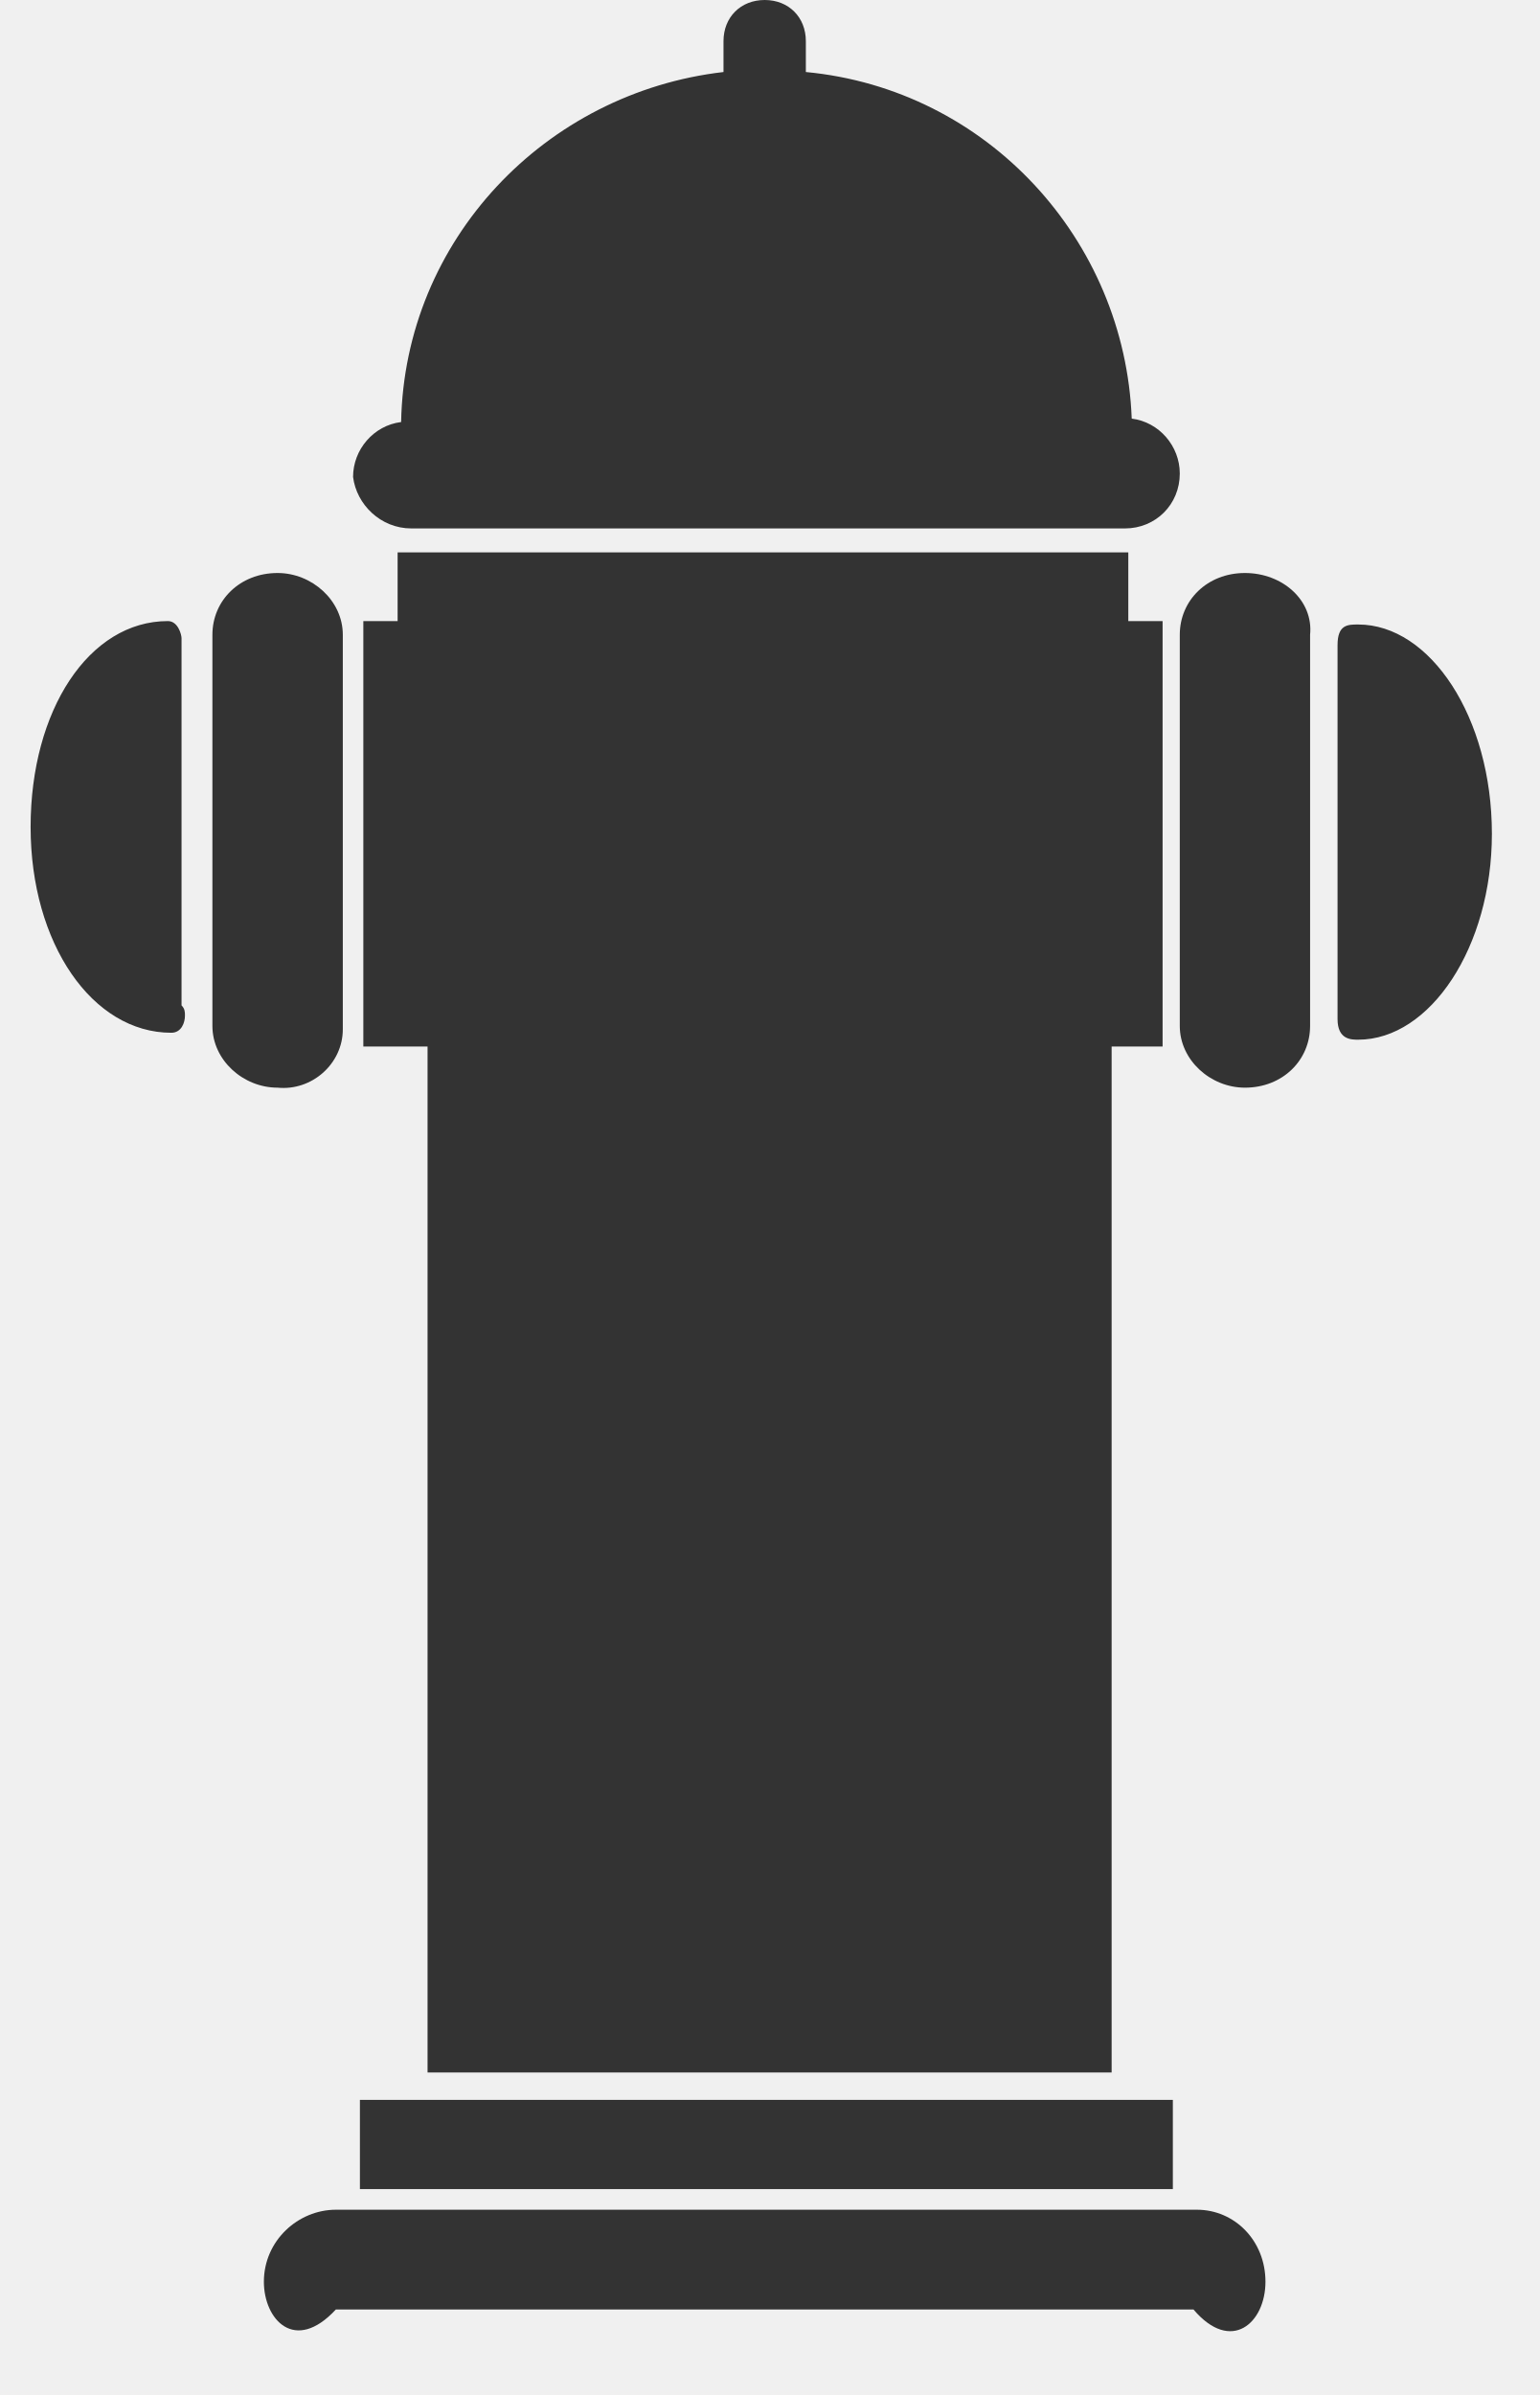
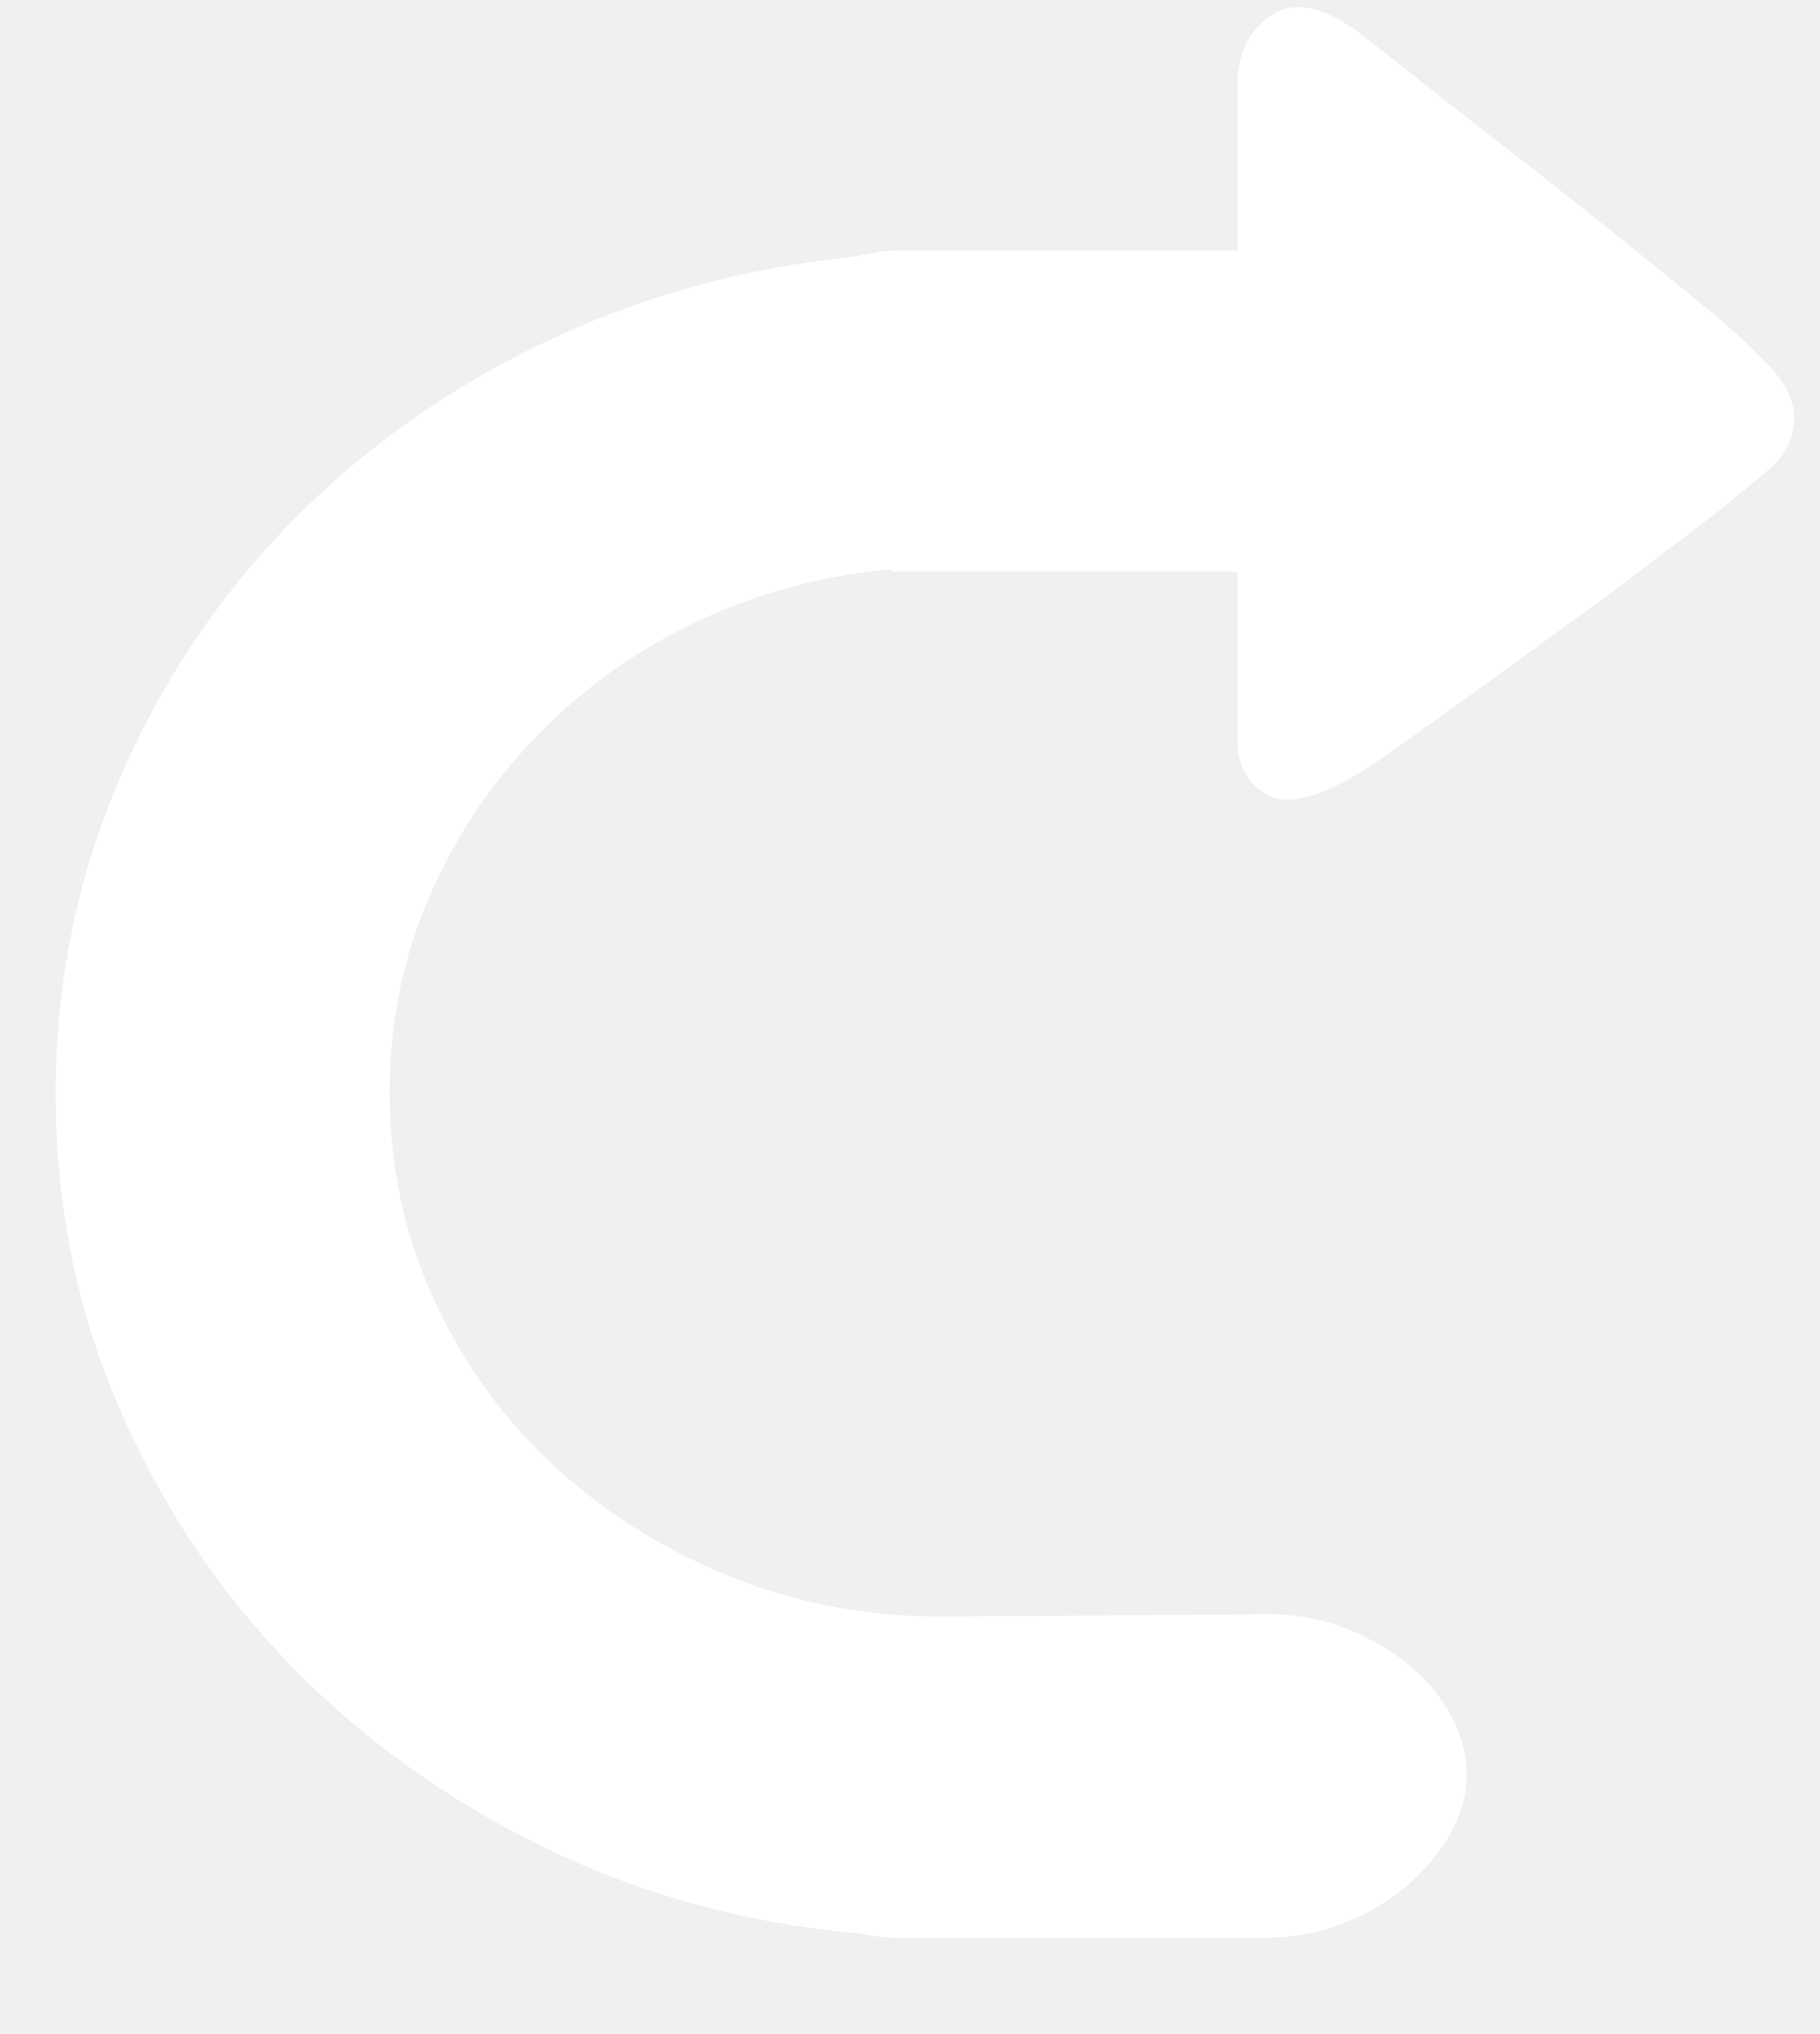
- <svg xmlns="http://www.w3.org/2000/svg" version="1.1" width="18px" height="28px">
-   <g transform="matrix(1 0 0 1 -17 -133 )">
-     <path d="M 4.129 5.576  C 4.169 5.897  4.45 6.178  4.811 6.178  L 13.155 6.178  C 13.516 6.178  13.797 5.897  13.797 5.536  C 13.797 5.215  13.556 4.934  13.235 4.894  C 13.155 2.808  11.55 1.043  9.424 0.842  L 9.424 0.481  C 9.424 0.201  9.223 0  8.943 0  C 8.662 0  8.461 0.201  8.461 0.481  L 8.461 0.842  C 6.375 1.083  4.731 2.808  4.691 4.934  C 4.37 4.974  4.129 5.255  4.129 5.576  Z M 13.195 7.261  L 13.195 7.221  L 13.195 6.458  L 4.65 6.458  L 4.65 7.261  L 4.249 7.261  L 4.249 12.235  L 5 12.235  L 5 24.229  L 13 24.229  L 13 12.235  L 13.596 12.235  L 13.596 7.261  L 13.195 7.261  Z M 4.209 24.55  L 4.209 25.593  L 13.716 25.593  L 13.716 24.55  L 4.209 24.55  Z M 2.123 11.754  L 2.123 7.582  L 2.123 7.461  C 2.123 7.421  2.083 7.261  1.963 7.261  C 1.04 7.261  0.358 8.304  0.358 9.668  C 0.358 11.032  1.08 12.074  2.003 12.074  C 2.123 12.074  2.163 11.954  2.163 11.874  C 2.163 11.834  2.163 11.794  2.123 11.754  Z M 3.246 12.716  C 3.648 12.756  4.009 12.436  4.009 12.034  L 4.009 7.421  C 4.009 7.02  3.648 6.699  3.246 6.699  C 2.805 6.699  2.484 7.02  2.484 7.421  L 2.484 11.994  C 2.484 12.395  2.845 12.716  3.246 12.716  Z M 14.799 26.676  C 14.799 26.195  14.438 25.834  13.997 25.834  L 3.928 25.834  C 3.487 25.834  3.086 26.195  3.086 26.676  C 3.086 27.117  3.447 27.519  3.928 27  L 13.957 27  C 14.398 27.519  14.799 27.158  14.799 26.676  Z M 15.321 7.421  C 15.361 7.02  15 6.699  14.559 6.699  C 14.117 6.699  13.797 7.02  13.797 7.421  L 13.797 11.994  C 13.797 12.395  14.158 12.716  14.559 12.716  C 15 12.716  15.321 12.395  15.321 11.994  L 15.321 7.421  Z M 17.447 9.748  C 17.447 8.384  16.725 7.301  15.883 7.301  C 15.762 7.301  15.642 7.301  15.642 7.542  L 15.642 11.914  C 15.642 12.155  15.802 12.155  15.883 12.155  C 16.725 12.155  17.447 11.072  17.447 9.748  Z " fill-rule="nonzero" fill="#333333" stroke="none" transform="matrix(1 0 0 1 17 133 )" />
+ <svg xmlns="http://www.w3.org/2000/svg" version="1.1" width="17px" height="19px">
+   <g transform="matrix(1 0 0 1 -520 -11 )">
+     <path d="M 1.09 7.34  C 0.71 8.247  0.52 9.207  0.52 10.22  C 0.52 11.247  0.713 12.213  1.1 13.12  C 1.487 14.027  2.017 14.83  2.69 15.53  C 3.363 16.23  4.157 16.803  5.07 17.25  C 5.983 17.697  6.967 17.967  8.02 18.06  C 8.087 18.073  8.147 18.083  8.2 18.09  C 8.253 18.097  8.313 18.1  8.38 18.1  L 11.84 18.1  C 12.067 18.1  12.29 18.06  12.51 17.98  C 12.73 17.9  12.927 17.79  13.1 17.65  C 13.273 17.51  13.417 17.347  13.53 17.16  C 13.643 16.973  13.7 16.78  13.7 16.58  C 13.7 16.38  13.647 16.187  13.54 16  C 13.433 15.813  13.293 15.653  13.12 15.52  C 12.947 15.387  12.753 15.28  12.54 15.2  C 12.327 15.12  12.107 15.08  11.88 15.08  L 8.78 15.1  C 8.073 15.1  7.407 14.97  6.78 14.71  C 6.153 14.45  5.607 14.1  5.14 13.66  C 4.673 13.22  4.307 12.703  4.04 12.11  C 3.773 11.517  3.64 10.88  3.64 10.2  C 3.64 9.56  3.76 8.96  4 8.4  C 4.24 7.84  4.57 7.34  4.99 6.9  C 5.41 6.46  5.9 6.103  6.46 5.83  C 7.02 5.557  7.627 5.387  8.28 5.32  C 8.307 5.32  8.323 5.323  8.33 5.33  C 8.337 5.337  8.353 5.34  8.38 5.34  L 11.56 5.34  L 11.56 6.92  C 11.56 7.147  11.65 7.313  11.83 7.42  C 12.01 7.527  12.3 7.46  12.7 7.22  C 12.807 7.153  12.977 7.037  13.21 6.87  C 13.443 6.703  13.717 6.507  14.03 6.28  C 14.343 6.053  14.673 5.813  15.02 5.56  L 16.02 4.8  C 16.22 4.64  16.393 4.497  16.54 4.37  C 16.687 4.243  16.76 4.087  16.76 3.9  C 16.76 3.74  16.677 3.573  16.51 3.4  C 16.343 3.227  16.153 3.053  15.94 2.88  C 15.7 2.68  15.413 2.447  15.08 2.18  C 14.747 1.913  14.417 1.653  14.09 1.4  C 13.763 1.147  13.47 0.917  13.21 0.71  C 12.95 0.503  12.767 0.36  12.66 0.28  C 12.34 0.053  12.08 0.007  11.88 0.14  C 11.68 0.273  11.573 0.473  11.56 0.74  L 11.56 2.34  L 8.38 2.34  C 8.313 2.34  8.243 2.347  8.17 2.36  C 8.097 2.373  8.027 2.387  7.96 2.4  C 6.92 2.507  5.947 2.78  5.04 3.22  C 4.133 3.66  3.343 4.23  2.67 4.93  C 1.997 5.63  1.47 6.433  1.09 7.34  Z " fill-rule="nonzero" fill="#ffffff" stroke="none" transform="matrix(1 0 0 1 520 11 )" />
  </g>
</svg>
